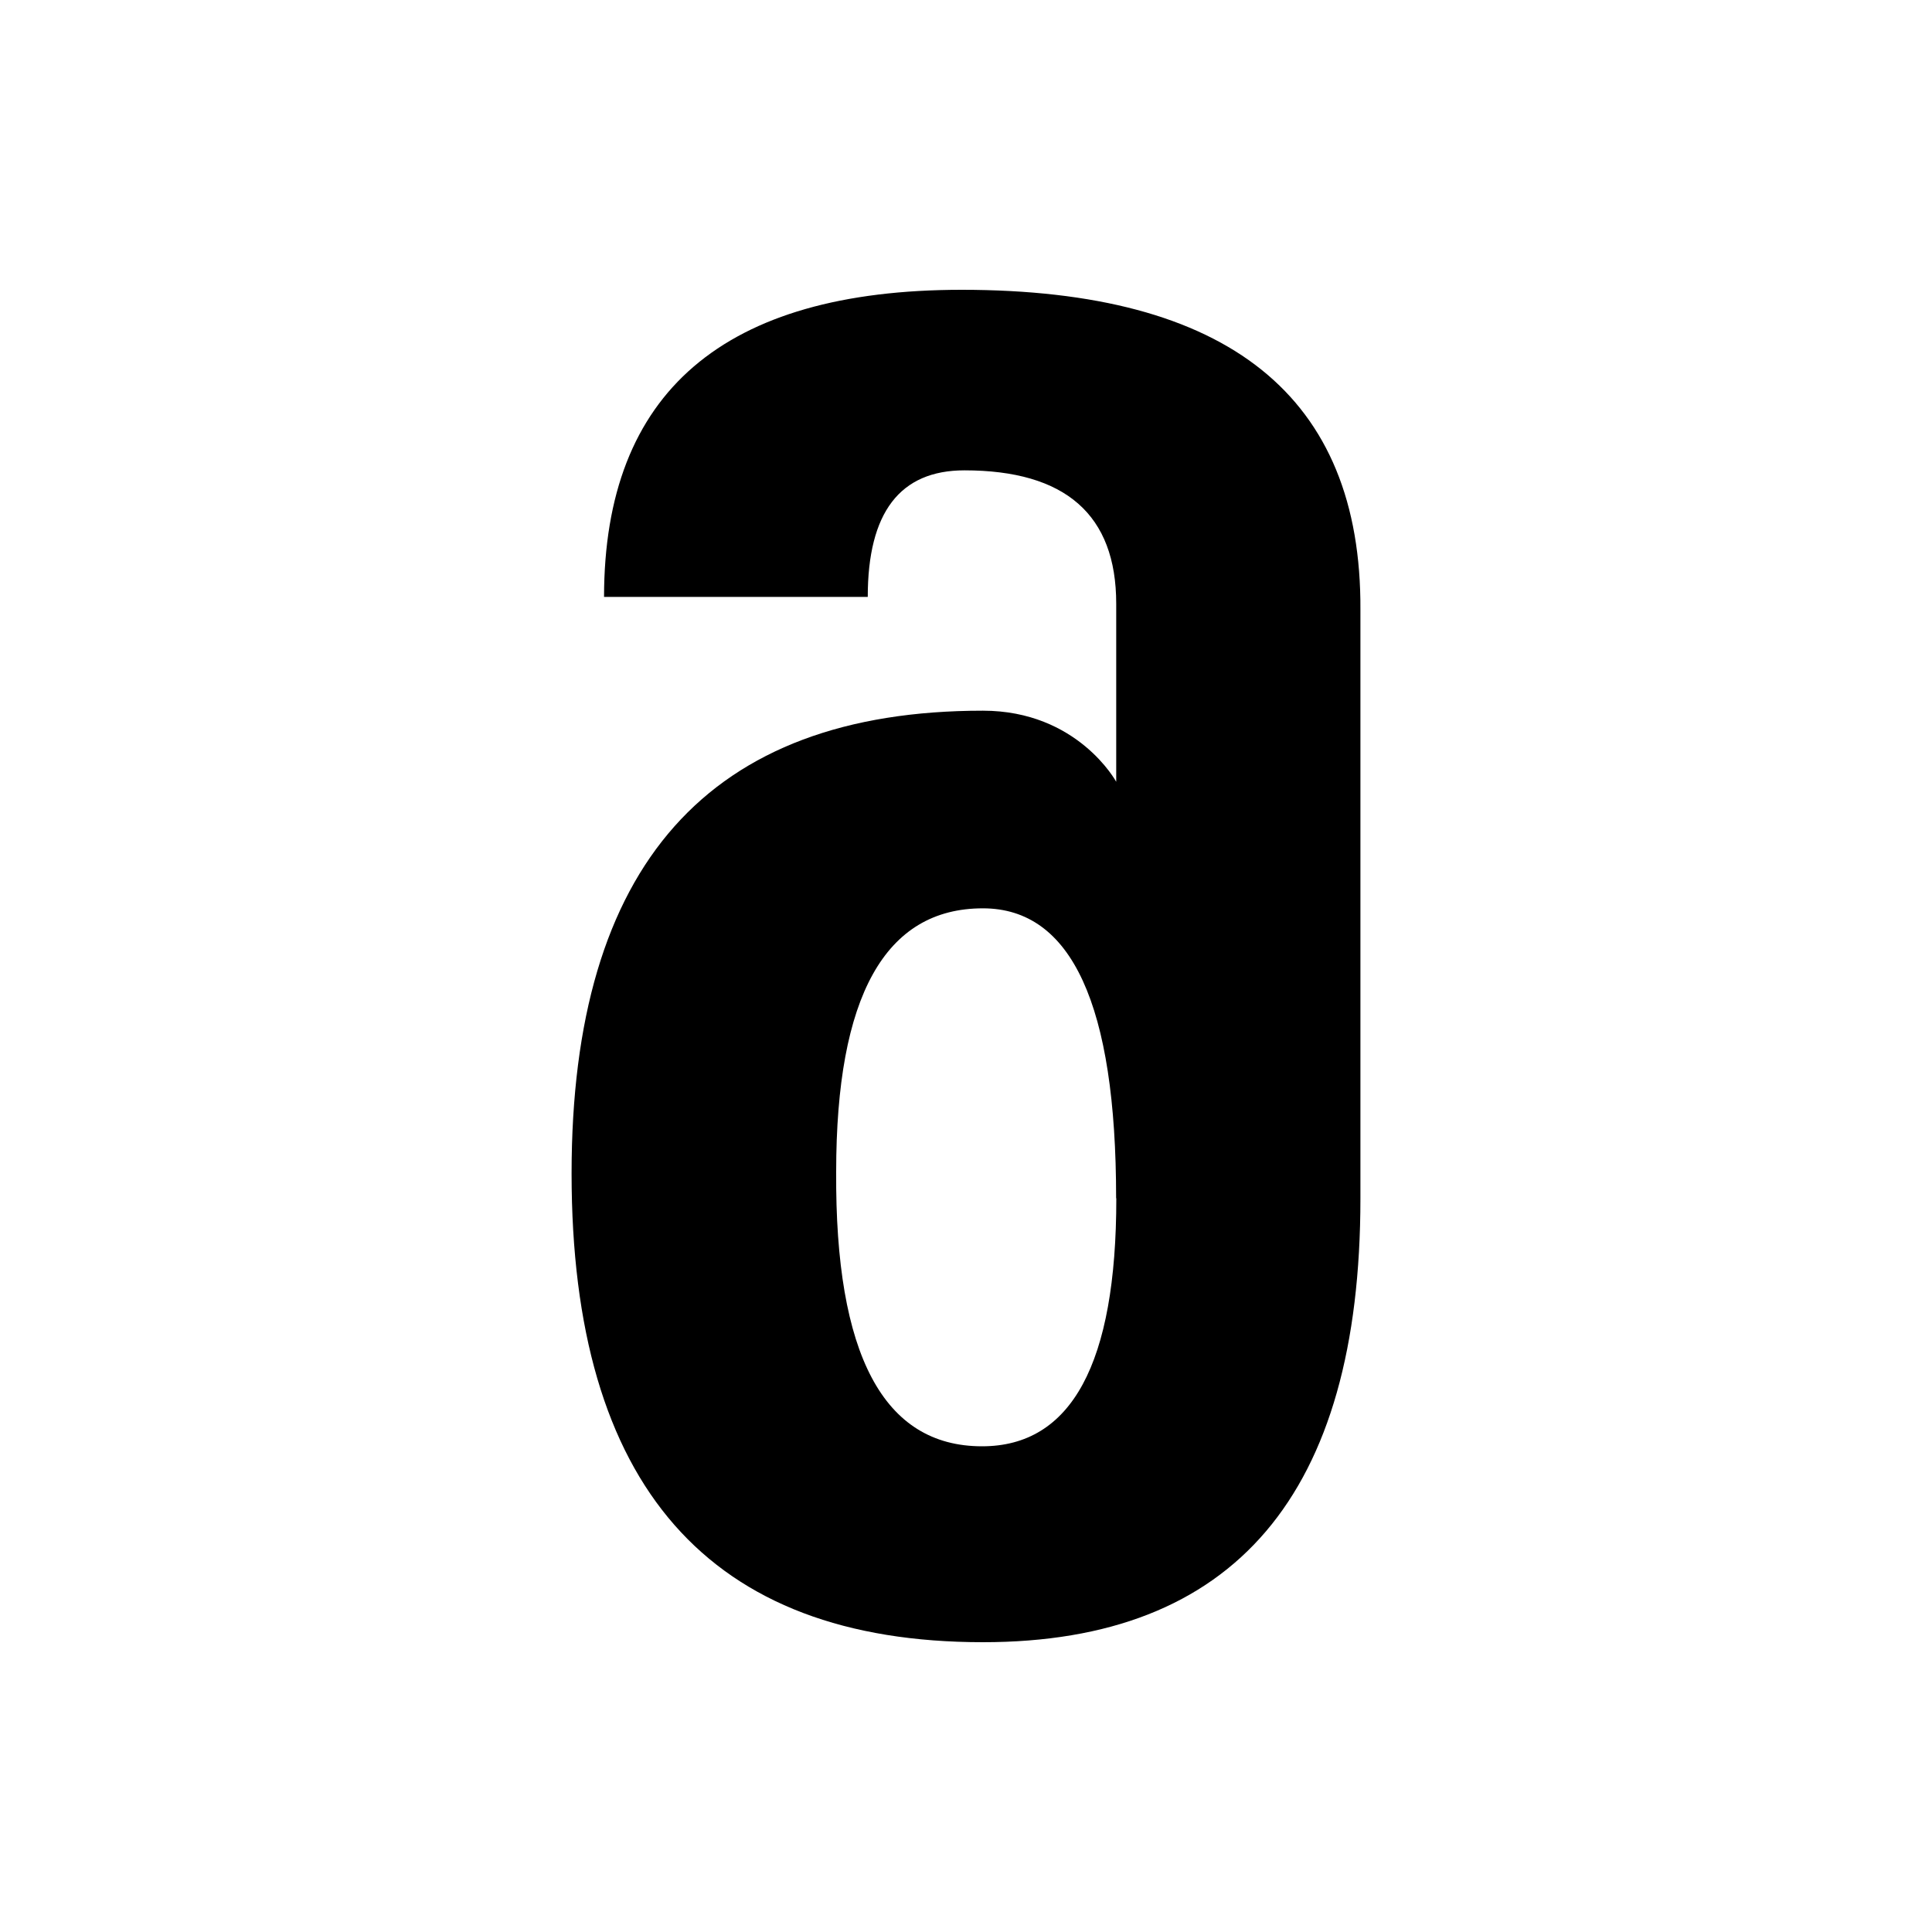
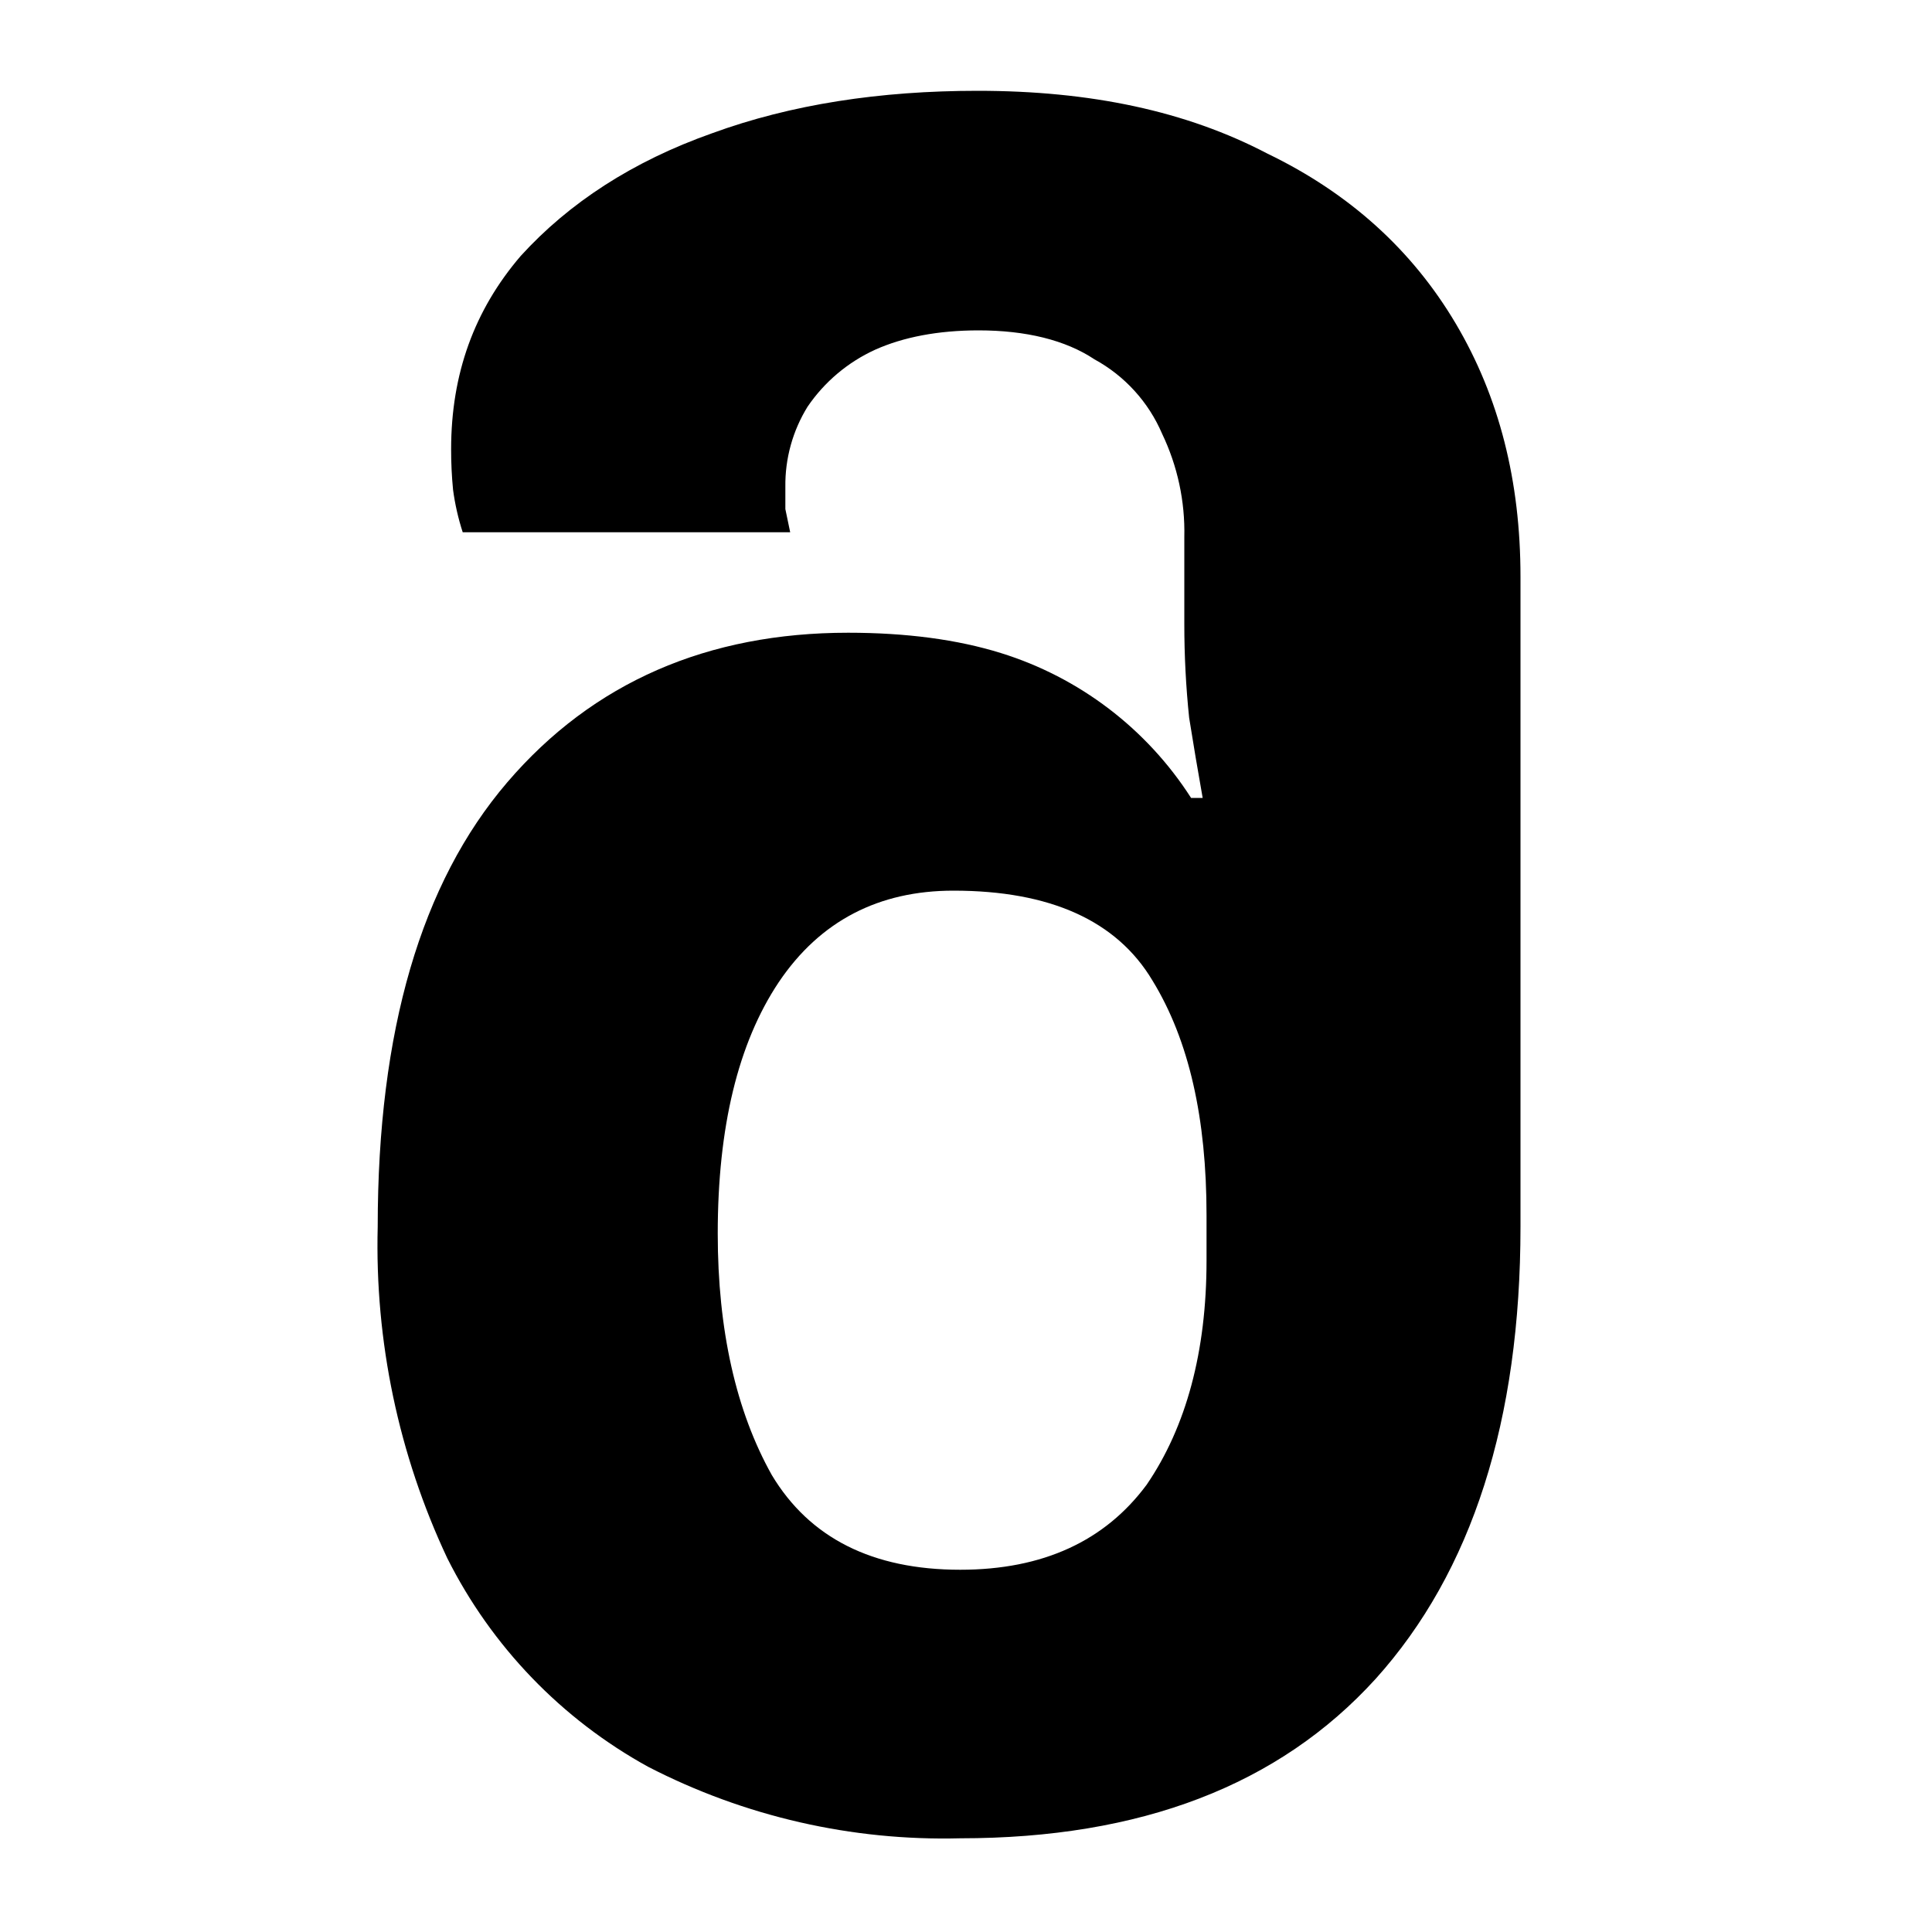
<svg xmlns="http://www.w3.org/2000/svg" width="20" height="20" viewBox="0 0 20 20">
-   <path d="M11.554 12.403c0-2-.46-3-1.379-3-1.013 0-1.519.91-1.519 2.727-.012 1.895.49 2.842 1.51 2.842.926 0 1.39-.856 1.39-2.566m2.527 0c0 3.061-1.302 4.594-3.908 4.594-2.837 0-4.258-1.617-4.258-4.853 0-3.193 1.42-4.79 4.258-4.79.982 0 1.38.736 1.38.736V6.249c0-.92-.525-1.38-1.571-1.38-.668 0-1.001.436-1.001 1.31h-2.73C6.255 4.06 7.492 3 9.956 3c2.762 0 4.139 1.104 4.127 3.313" />
+   <path d="M9.94 19.03a6.67 6.67 0 0 1-3.23-.74 5.05 5.05 0 0 1-2.08-2.16 7.6 7.6 0 0 1-.72-3.43c0-2.03.45-3.56 1.34-4.6s2.08-1.55 3.53-1.55c.6 0 1.13.07 1.58.21a3.61 3.61 0 0 1 1.97 1.5h.12a46.98 46.98 0 0 1-.14-.83 9.34 9.34 0 0 1-.05-.97v-.9a2.35 2.35 0 0 0-.23-1.07 1.59 1.59 0 0 0-.7-.77c-.3-.2-.71-.3-1.2-.3-.42 0-.78.07-1.07.2a1.7 1.7 0 0 0-.7.59 1.54 1.54 0 0 0-.23.83v.23l.05.24H4.79a2.5 2.5 0 0 1-.1-.44 4.24 4.24 0 0 1-.02-.42c0-.78.24-1.44.72-2 .5-.55 1.16-.98 1.98-1.27.82-.3 1.74-.44 2.75-.44 1.17 0 2.16.21 3 .65.85.41 1.5 1 1.95 1.76.45.76.67 1.63.67 2.62v6.73c0 2-.5 3.57-1.5 4.68-1 1.1-2.43 1.65-4.3 1.65zm0-2.78c.86 0 1.5-.3 1.93-.88.41-.6.62-1.38.62-2.32v-.47c0-1-.18-1.81-.56-2.43-.37-.62-1.06-.93-2.06-.93-.77 0-1.38.31-1.81.95-.42.63-.63 1.5-.63 2.6 0 1 .19 1.84.56 2.5.39.65 1.04.98 1.95.98z" />
</svg>
